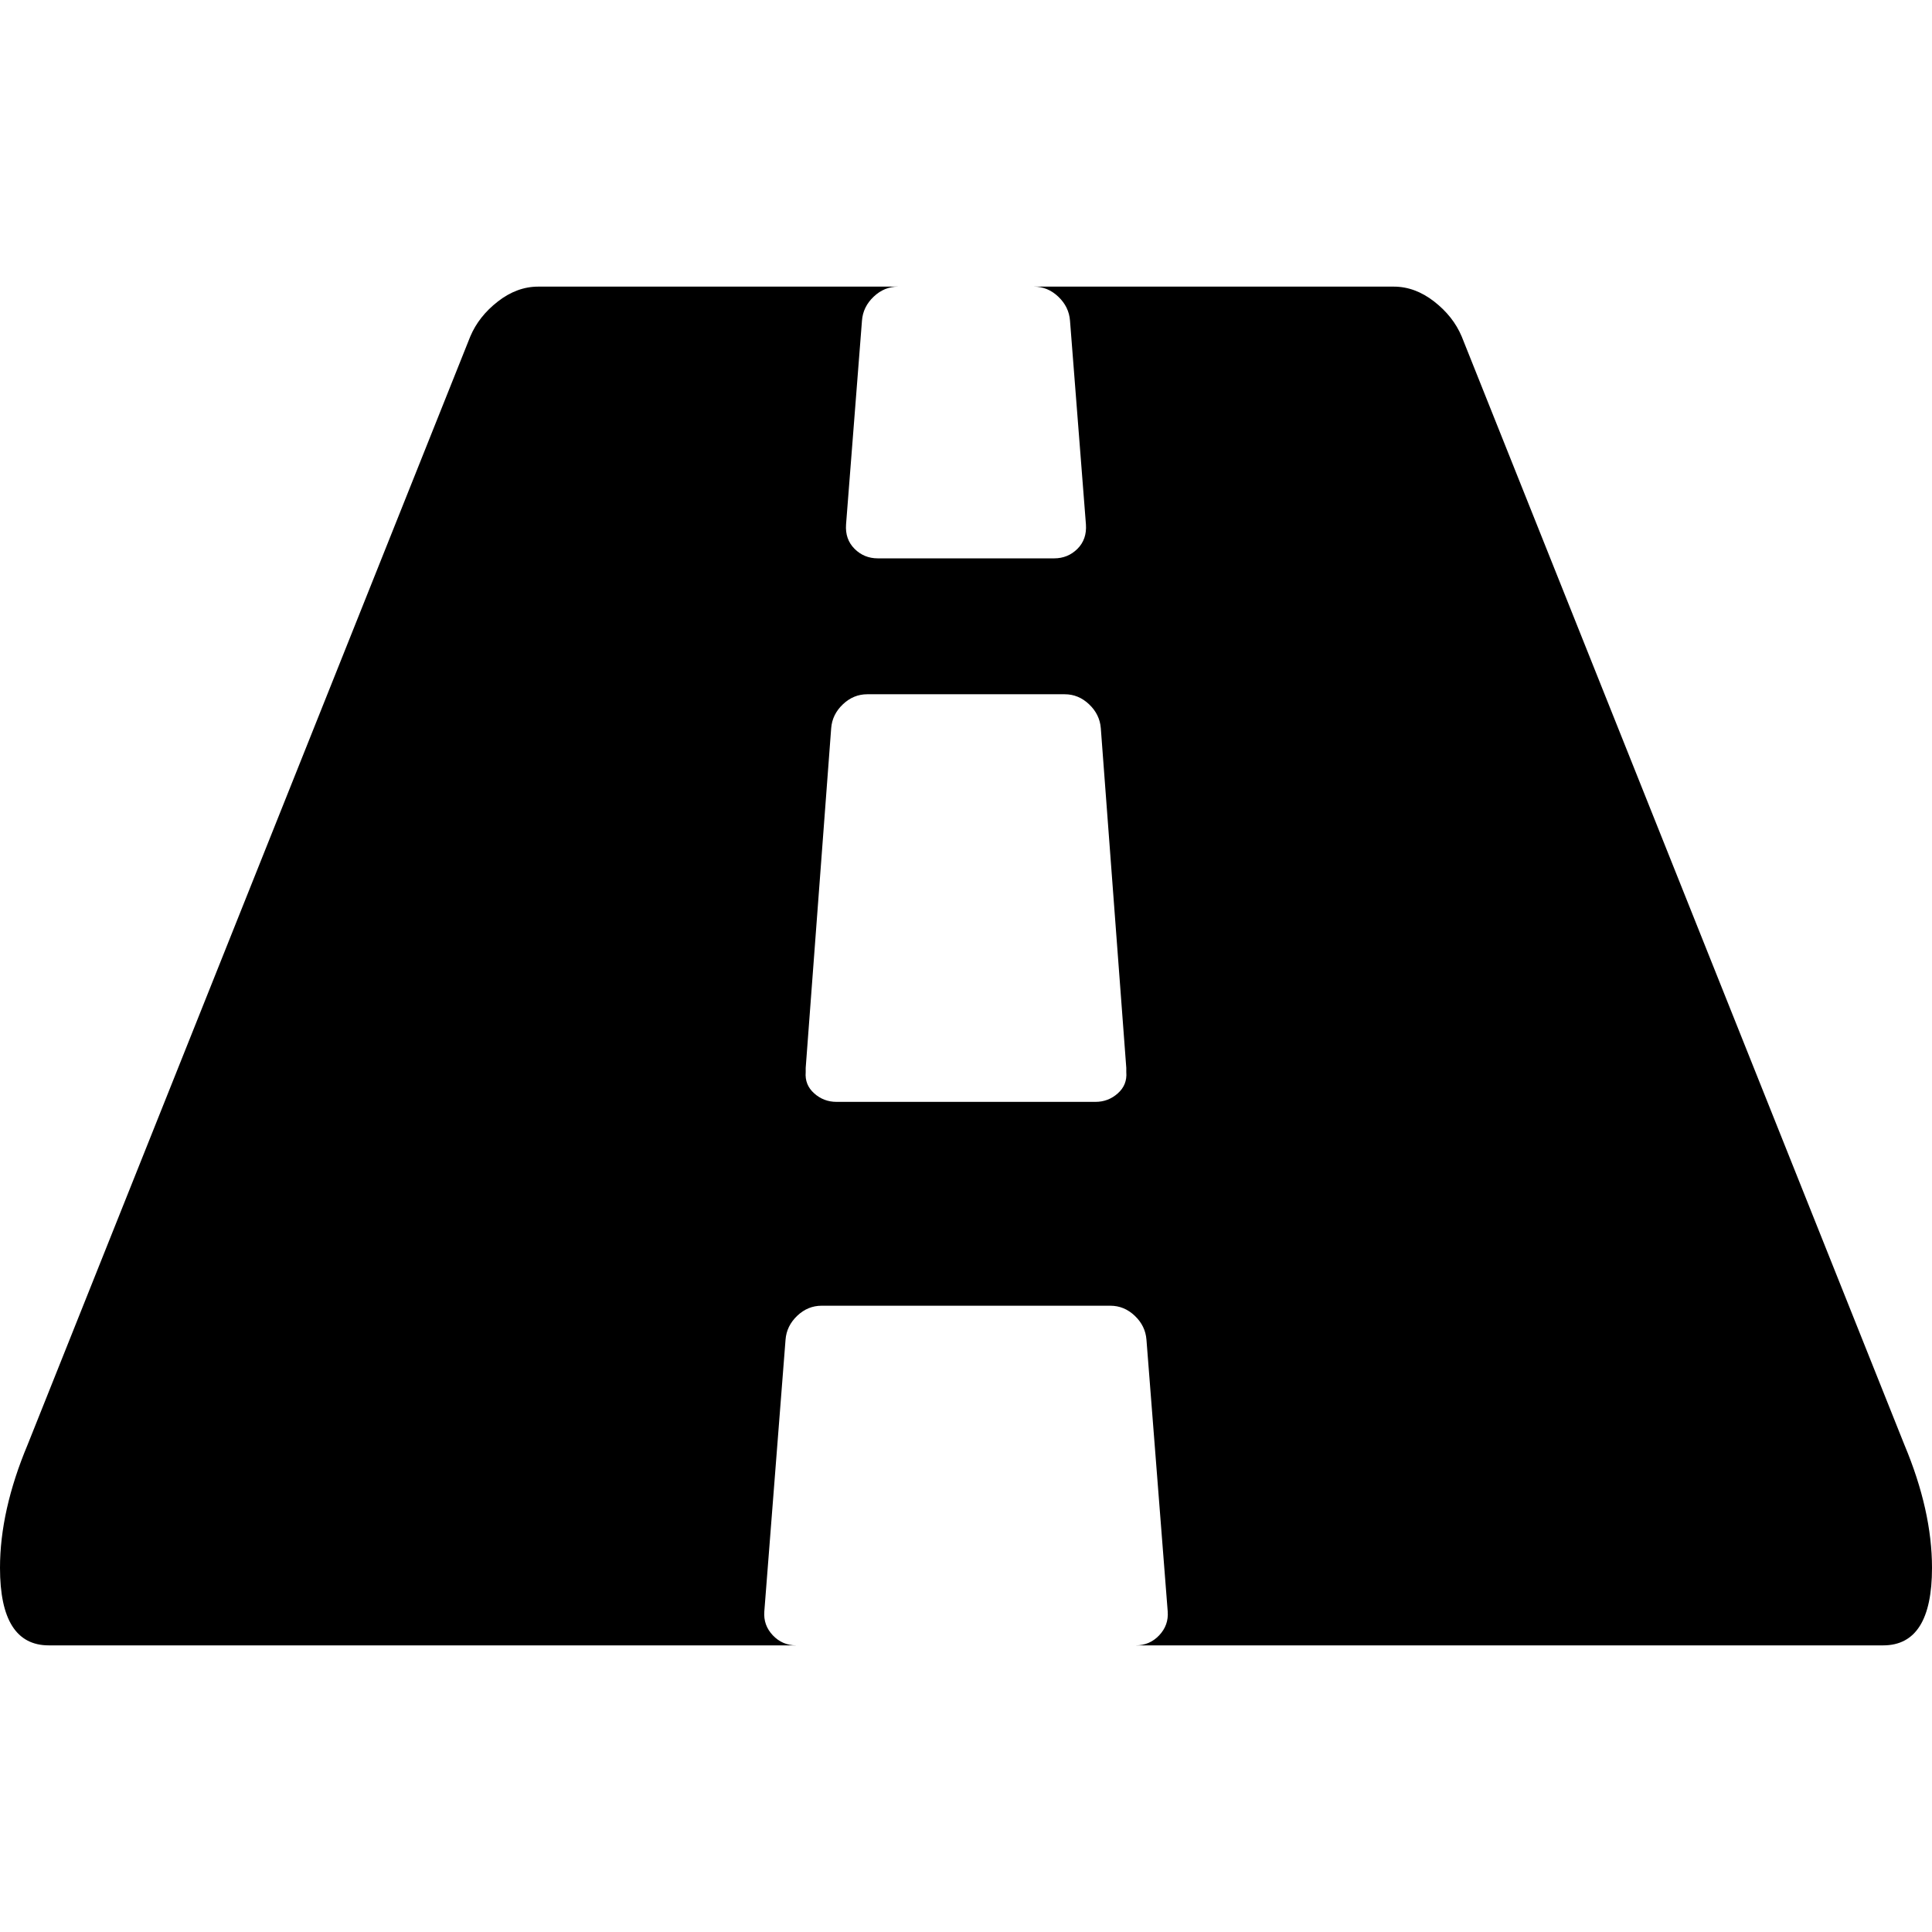
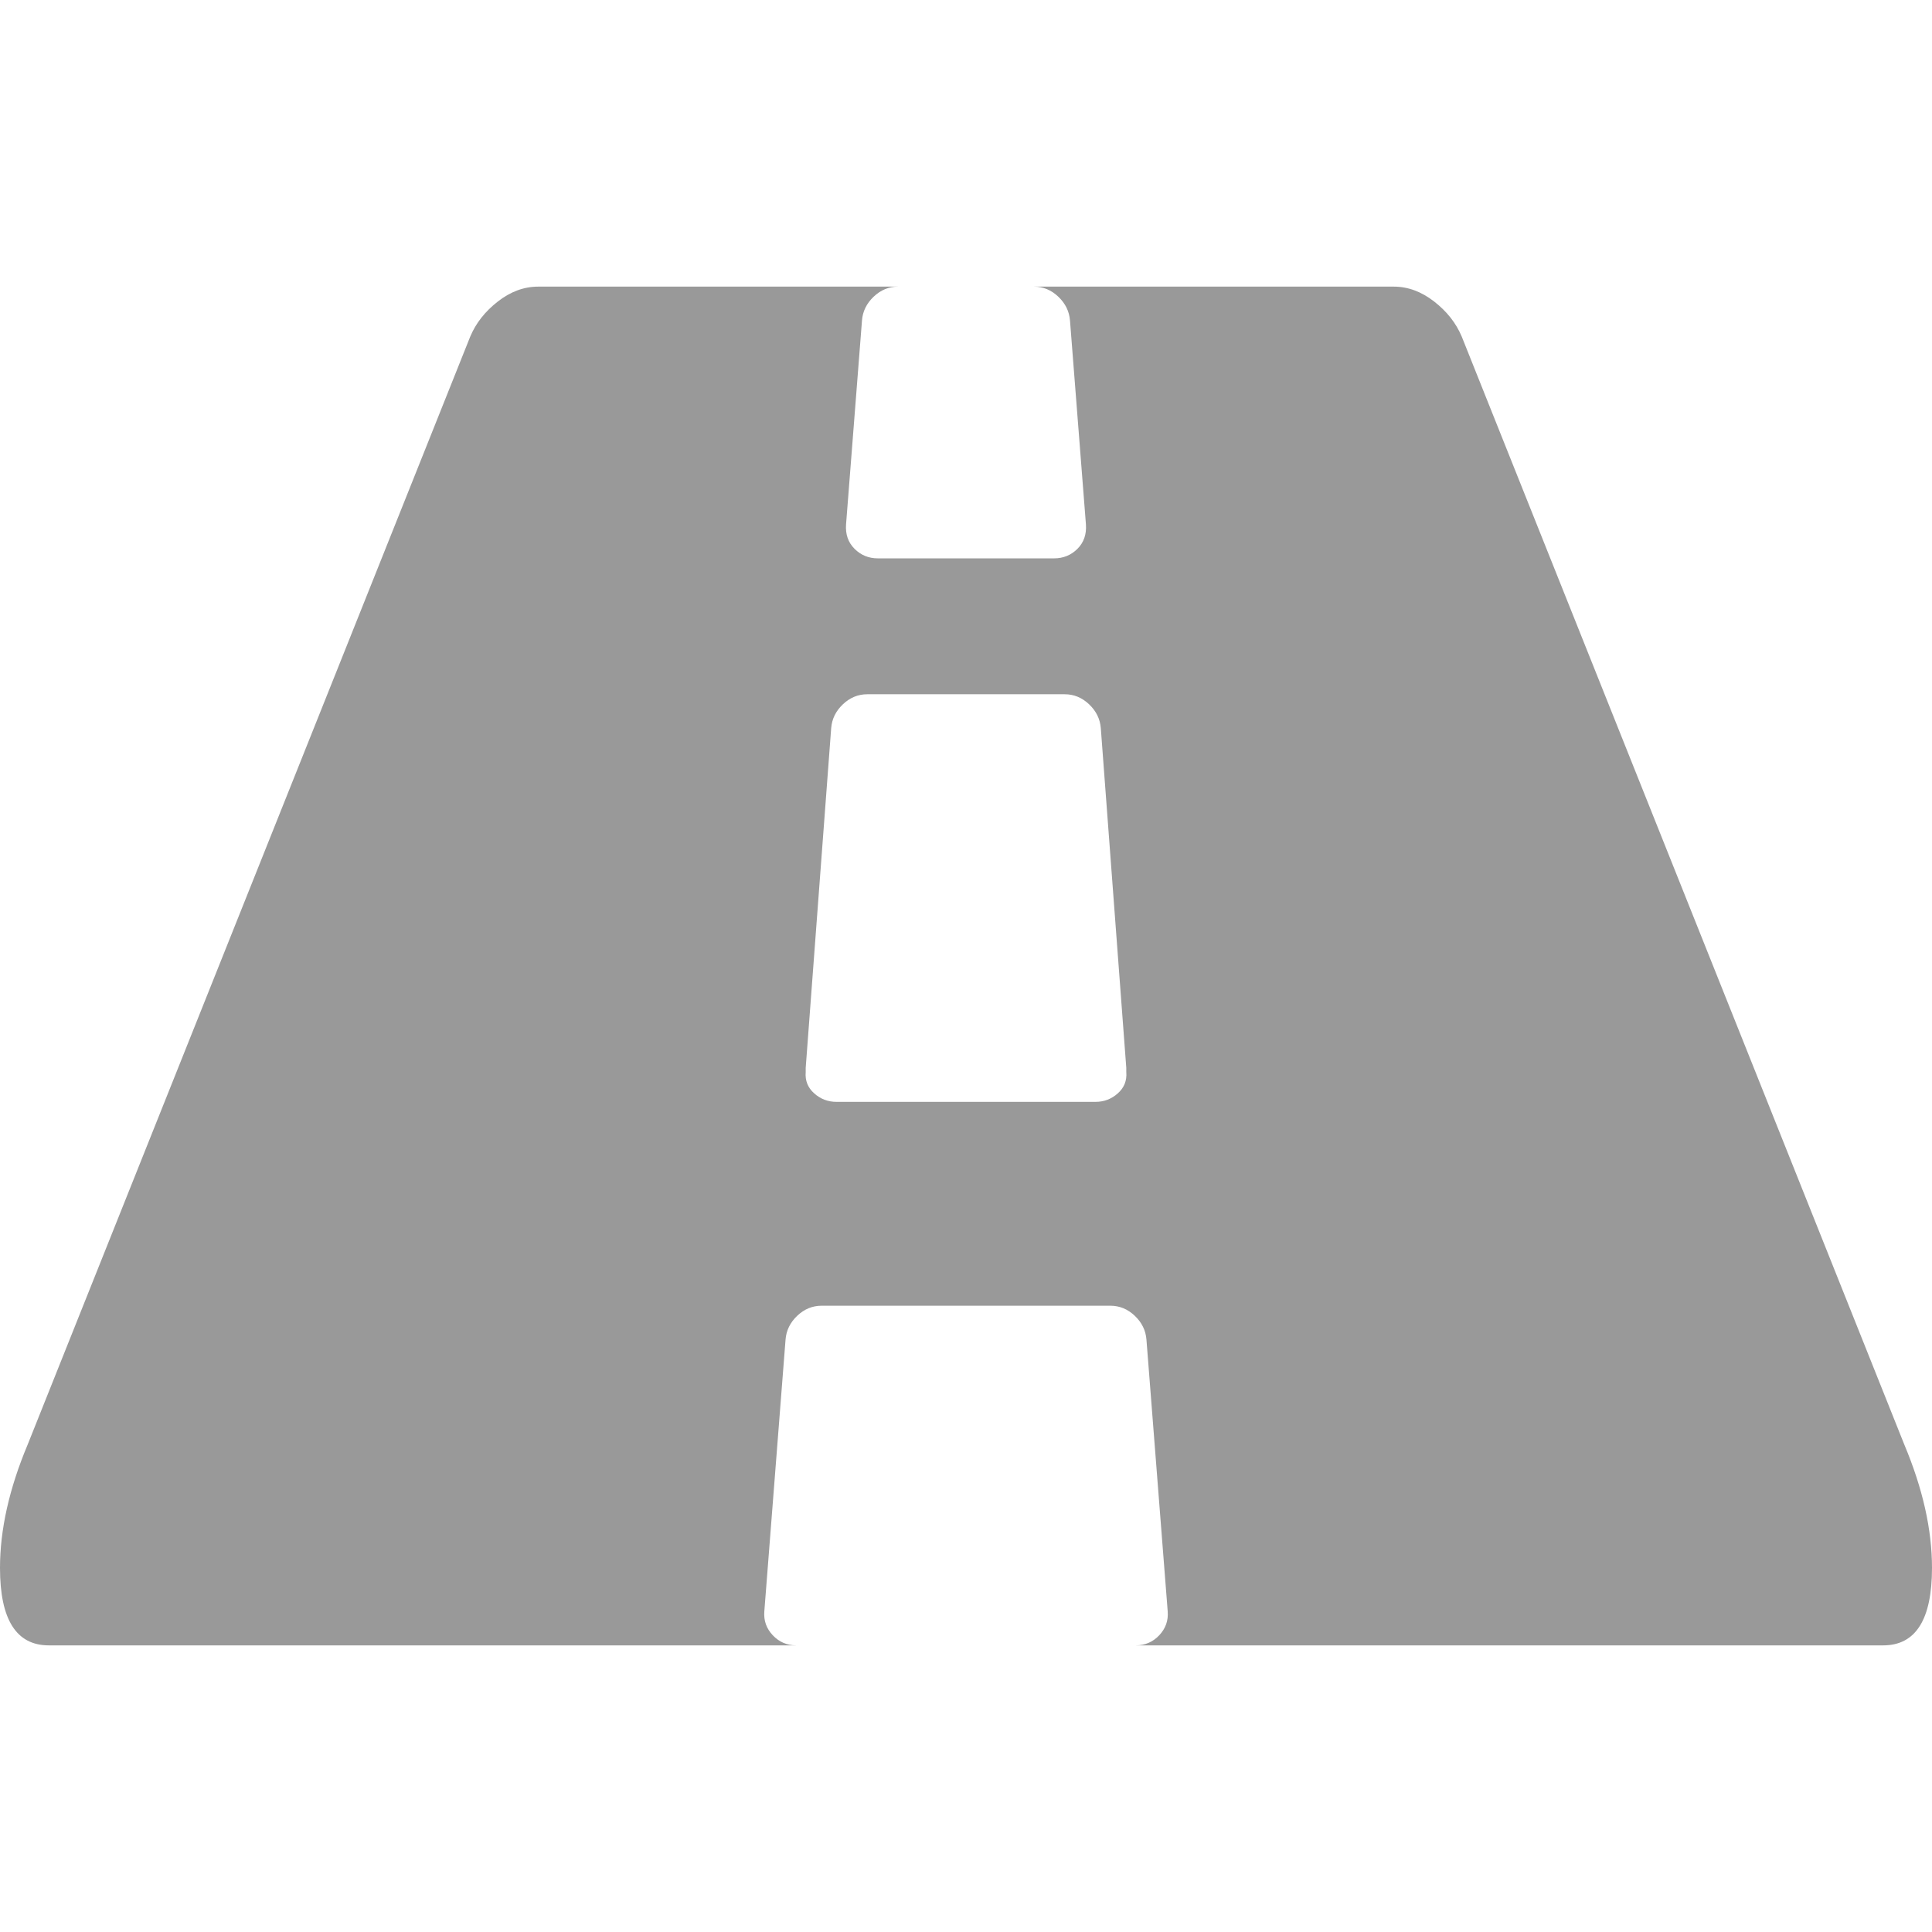
<svg xmlns="http://www.w3.org/2000/svg" version="1.1" id="Capa_1" x="0px" y="0px" width="519.625px" height="519.625px" viewBox="0 0 519.625 519.625" style="enable-background:new 0 0 519.625 519.625;" xml:space="preserve">
  <g>
-     <path d="M512.195,388.575L393.138,90.508c-1.523-3.617-3.997-6.757-7.42-9.419c-3.429-2.668-7.049-3.999-10.854-3.999h-96.786   c2.472,0,4.661,0.902,6.564,2.709c1.902,1.812,2.949,3.949,3.142,6.423l4.284,54.821c0.191,2.665-0.568,4.854-2.275,6.564   c-1.718,1.713-3.81,2.568-6.287,2.568h-47.394c-2.474,0-4.565-0.855-6.279-2.568c-1.713-1.709-2.474-3.899-2.281-6.564   l4.283-54.821c0.188-2.474,1.233-4.611,3.14-6.423c1.903-1.804,4.09-2.709,6.567-2.709h-96.789c-3.806,0-7.423,1.331-10.85,3.999   c-3.424,2.659-5.896,5.802-7.421,9.419L7.423,388.575C2.474,400.375,0,411.414,0,421.694c0,13.895,4.377,20.841,13.134,20.841   H214.13c-2.474,0-4.565-0.903-6.28-2.71c-1.713-1.813-2.474-3.949-2.281-6.427l5.708-73.08c0.19-2.478,1.237-4.617,3.14-6.427   c1.902-1.811,4.093-2.707,6.567-2.707h77.654c2.478,0,4.661,0.896,6.57,2.707c1.903,1.81,2.95,3.949,3.139,6.427l5.715,73.08   c0.195,2.478-0.575,4.613-2.282,6.427c-1.711,1.807-3.806,2.71-6.283,2.71H506.49c8.754,0,13.135-6.946,13.135-20.841   C519.625,411.418,517.147,400.378,512.195,388.575z M302.926,288.36c0.185,2.286-0.575,4.188-2.286,5.708   c-1.708,1.526-3.713,2.286-5.995,2.286H224.98c-2.285,0-4.287-0.76-5.996-2.286c-1.715-1.526-2.475-3.429-2.286-5.708v-1.143   l6.854-91.356c0.19-2.475,1.237-4.615,3.14-6.424c1.903-1.809,4.093-2.712,6.567-2.712h53.1c2.478,0,4.668,0.9,6.57,2.712   c1.902,1.809,2.95,3.949,3.142,6.424l6.852,91.356v1.143H302.926z" />
+     <path fill="rgba(0,0,0,0.4)" d="M512.195,388.575L393.138,90.508c-1.523-3.617-3.997-6.757-7.42-9.419c-3.429-2.668-7.049-3.999-10.854-3.999h-96.786   c2.472,0,4.661,0.902,6.564,2.709c1.902,1.812,2.949,3.949,3.142,6.423l4.284,54.821c0.191,2.665-0.568,4.854-2.275,6.564   c-1.718,1.713-3.81,2.568-6.287,2.568h-47.394c-2.474,0-4.565-0.855-6.279-2.568c-1.713-1.709-2.474-3.899-2.281-6.564   l4.283-54.821c0.188-2.474,1.233-4.611,3.14-6.423c1.903-1.804,4.09-2.709,6.567-2.709h-96.789c-3.806,0-7.423,1.331-10.85,3.999   c-3.424,2.659-5.896,5.802-7.421,9.419L7.423,388.575C2.474,400.375,0,411.414,0,421.694c0,13.895,4.377,20.841,13.134,20.841   H214.13c-2.474,0-4.565-0.903-6.28-2.71c-1.713-1.813-2.474-3.949-2.281-6.427l5.708-73.08c0.19-2.478,1.237-4.617,3.14-6.427   c1.902-1.811,4.093-2.707,6.567-2.707h77.654c2.478,0,4.661,0.896,6.57,2.707c1.903,1.81,2.95,3.949,3.139,6.427l5.715,73.08   c0.195,2.478-0.575,4.613-2.282,6.427c-1.711,1.807-3.806,2.71-6.283,2.71H506.49c8.754,0,13.135-6.946,13.135-20.841   C519.625,411.418,517.147,400.378,512.195,388.575z M302.926,288.36c0.185,2.286-0.575,4.188-2.286,5.708   c-1.708,1.526-3.713,2.286-5.995,2.286H224.98c-2.285,0-4.287-0.76-5.996-2.286c-1.715-1.526-2.475-3.429-2.286-5.708v-1.143   l6.854-91.356c0.19-2.475,1.237-4.615,3.14-6.424c1.903-1.809,4.093-2.712,6.567-2.712h53.1c2.478,0,4.668,0.9,6.57,2.712   c1.902,1.809,2.95,3.949,3.142,6.424l6.852,91.356v1.143H302.926z" />
  </g>
  <g>
</g>
  <g>
</g>
  <g>
</g>
  <g>
</g>
  <g>
</g>
  <g>
</g>
  <g>
</g>
  <g>
</g>
  <g>
</g>
  <g>
</g>
  <g>
</g>
  <g>
</g>
  <g>
</g>
  <g>
</g>
  <g>
</g>
</svg>
